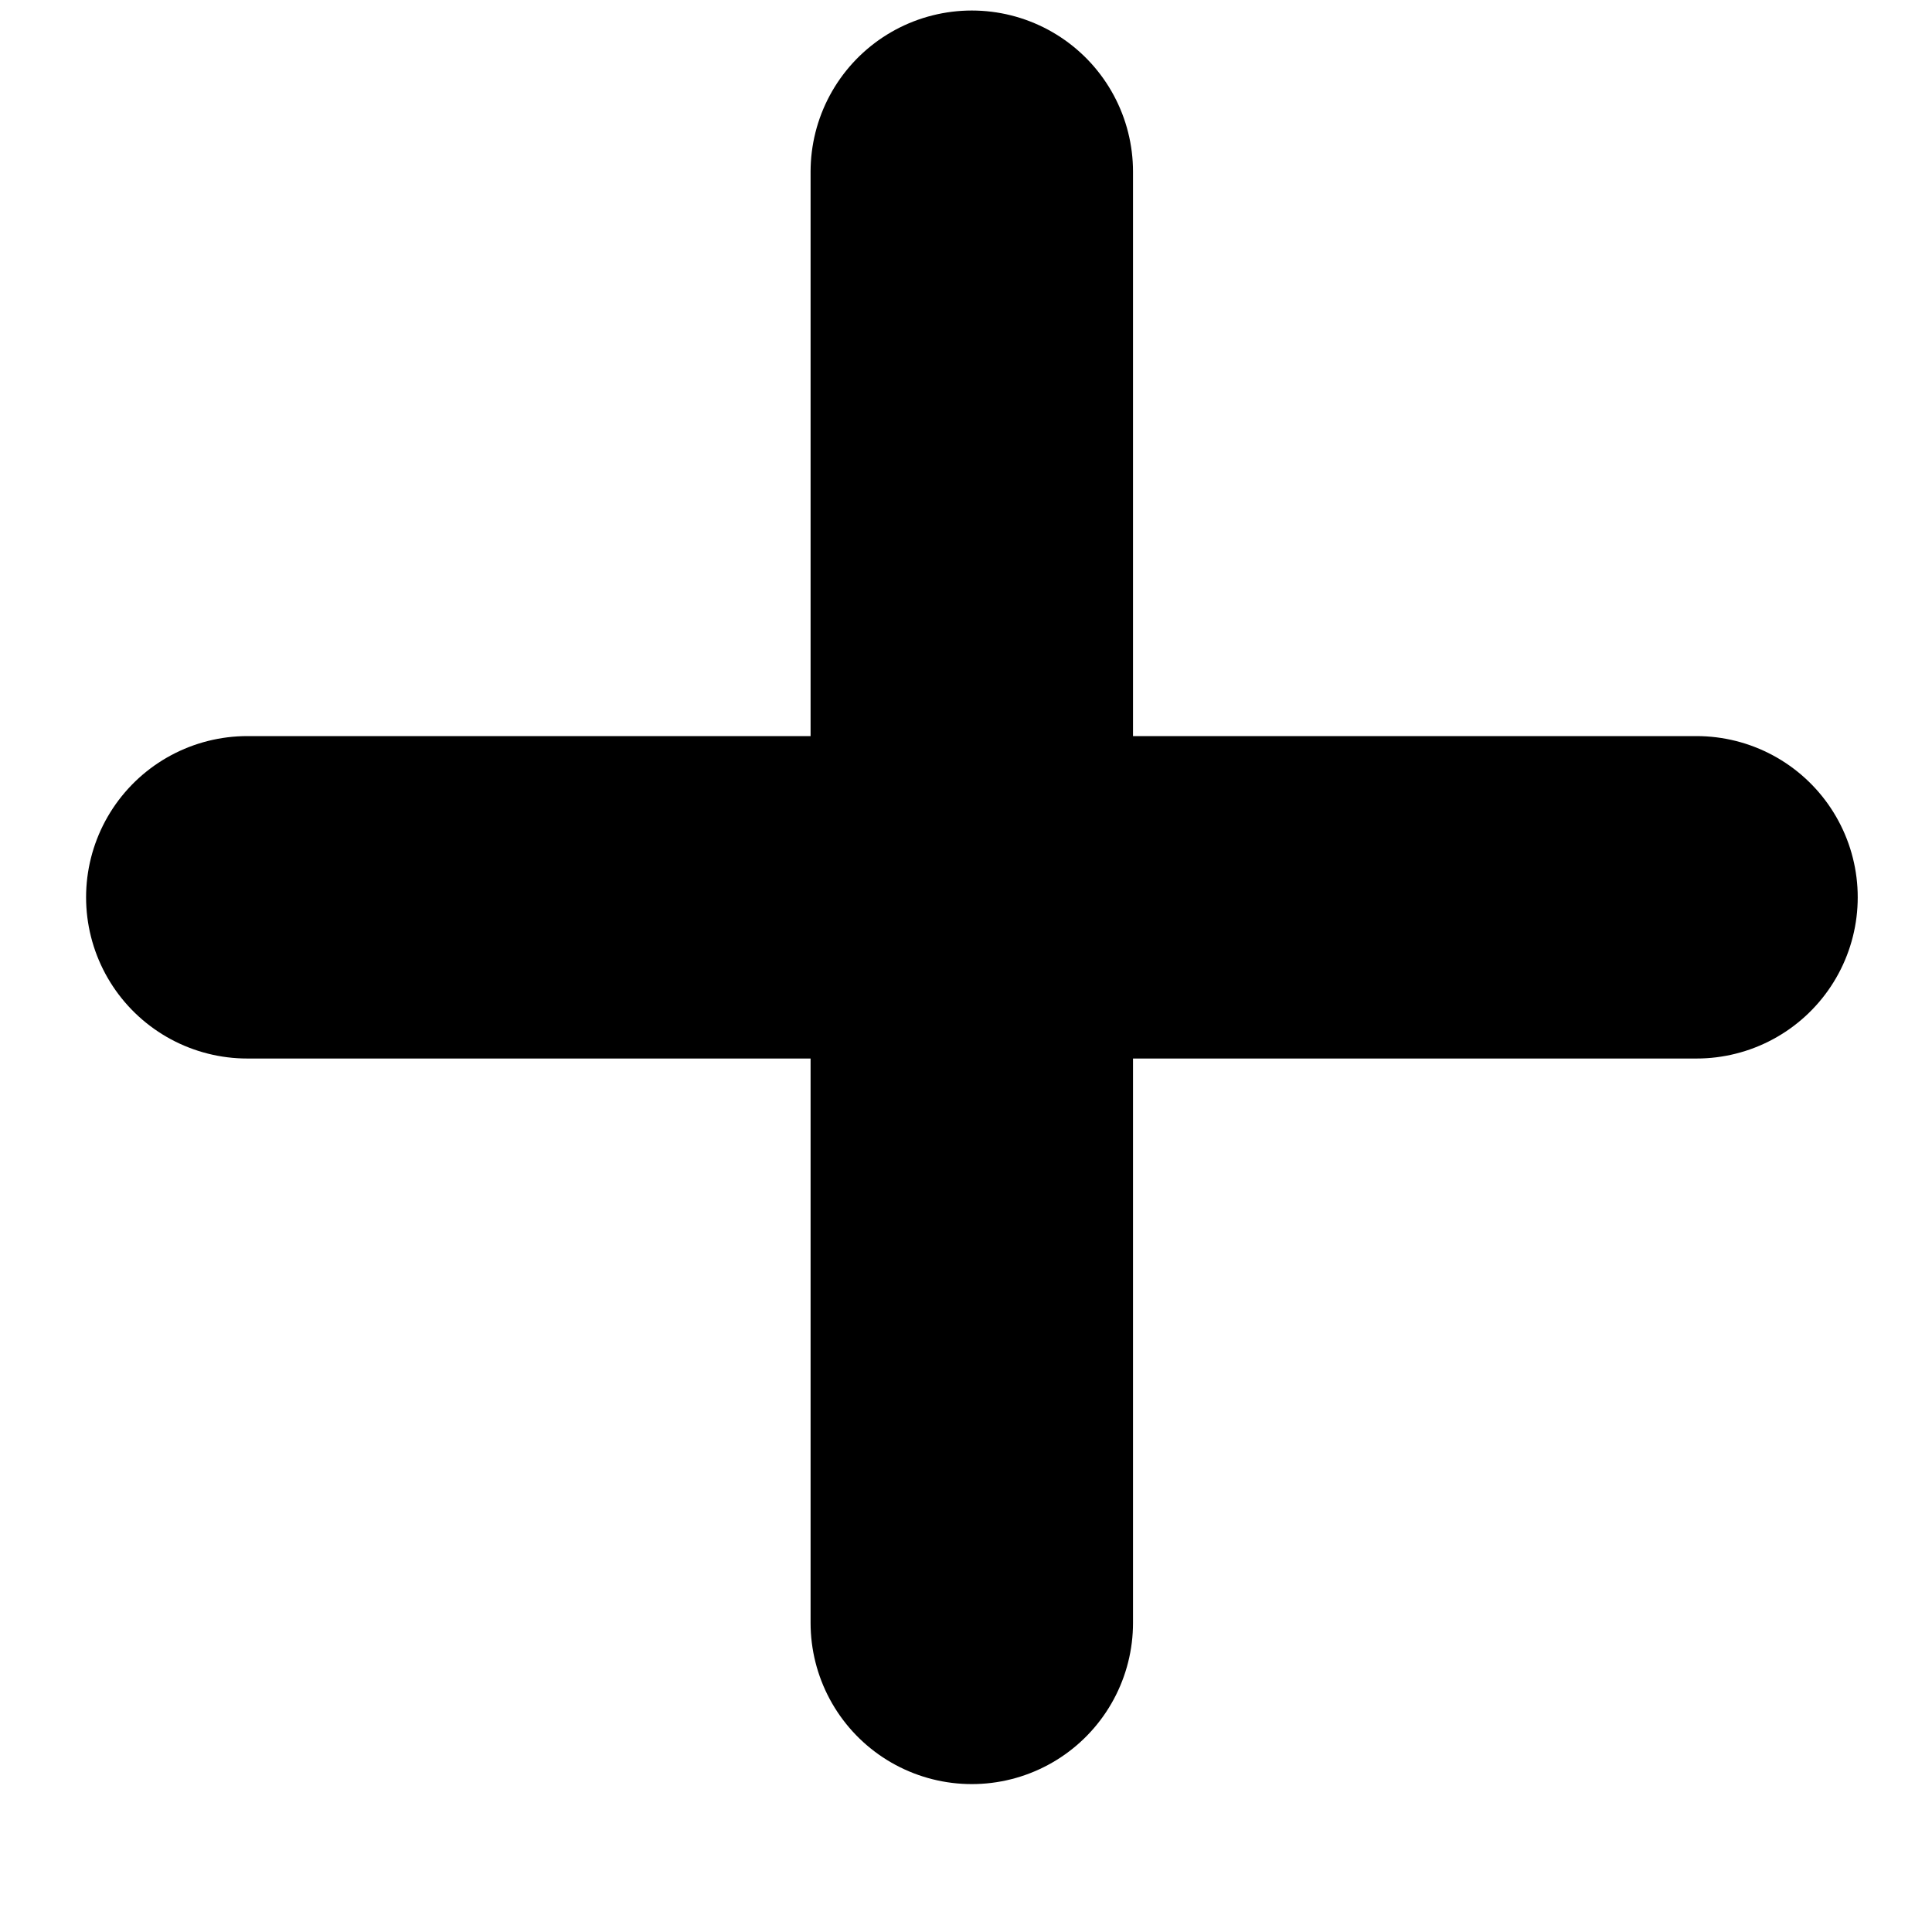
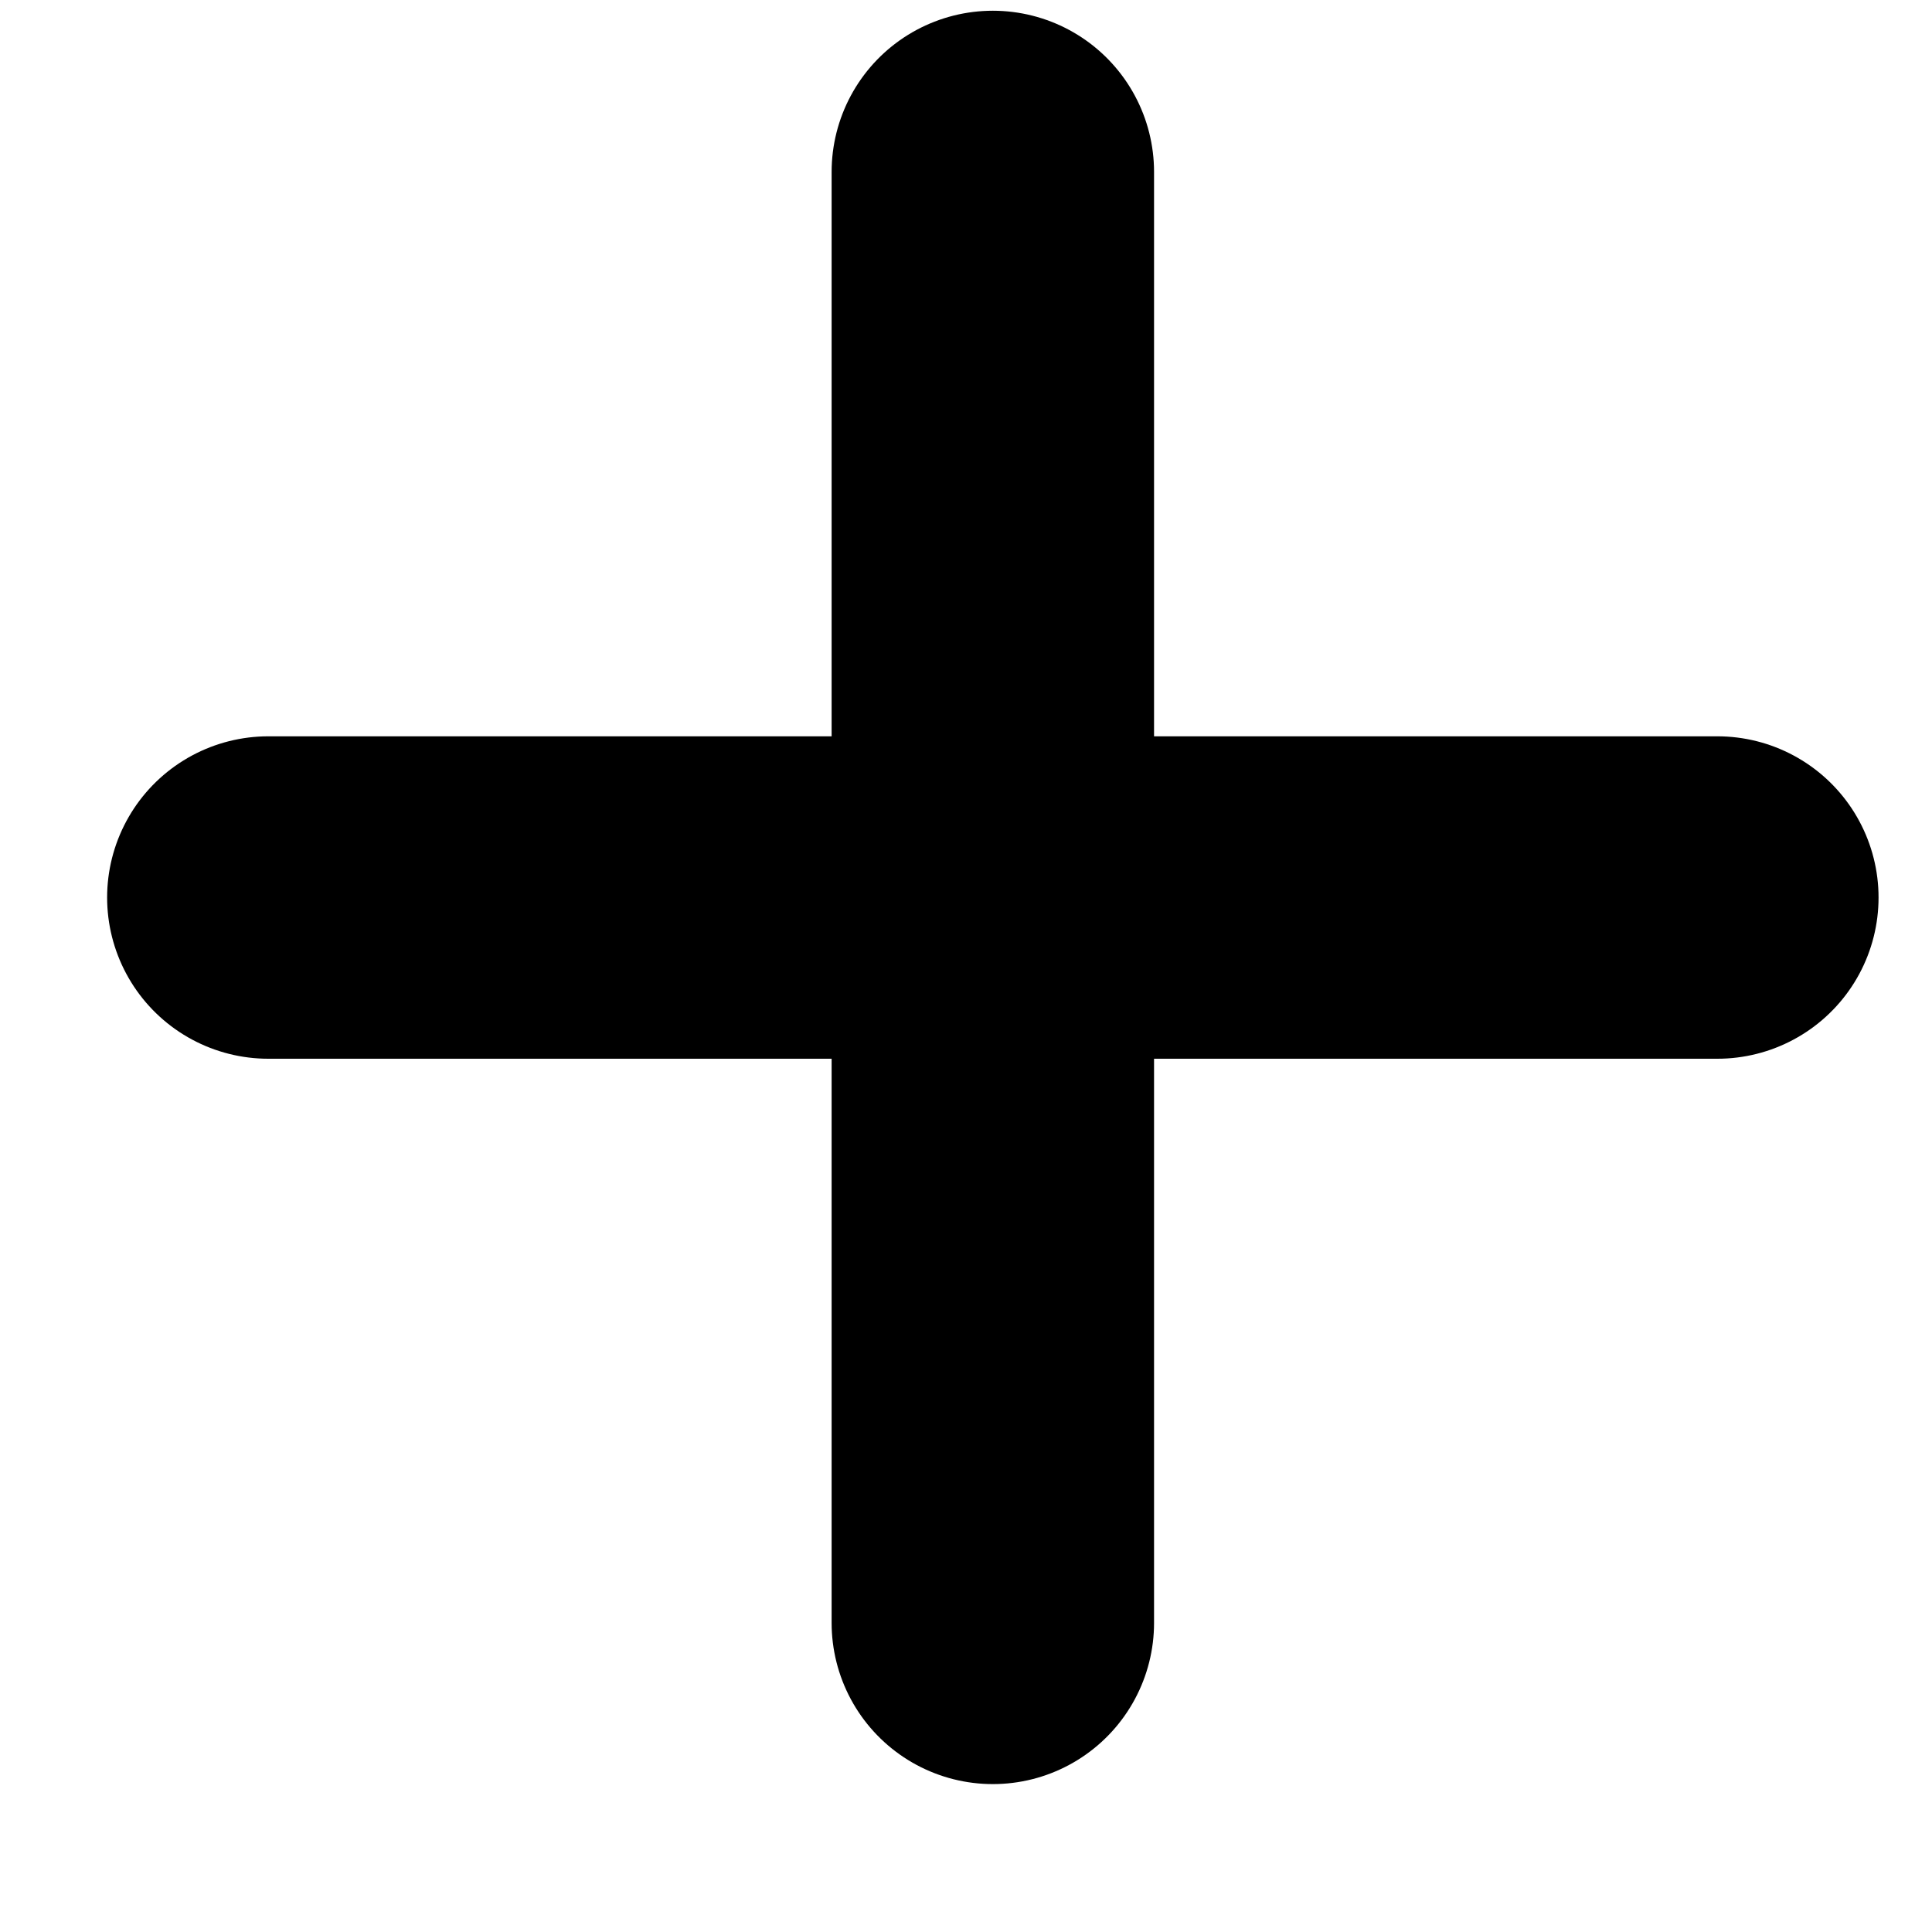
<svg xmlns="http://www.w3.org/2000/svg" width="9" height="9" viewBox="0 0 9 9" fill="none">
-   <path d="M4.527 0.8V7.56" stroke="black" stroke-width="1.502" stroke-linecap="round" stroke-linejoin="round" />
-   <path d="M1.152 4.18H7.903" stroke="black" stroke-width="1.502" stroke-linecap="round" stroke-linejoin="round" />
+   <path d="M4.625 0.801V7.56" stroke="black" stroke-width="1.502" stroke-linecap="round" stroke-linejoin="round" />
+   <path d="M1.25 4.181H8" stroke="black" stroke-width="1.502" stroke-linecap="round" stroke-linejoin="round" />
</svg>
